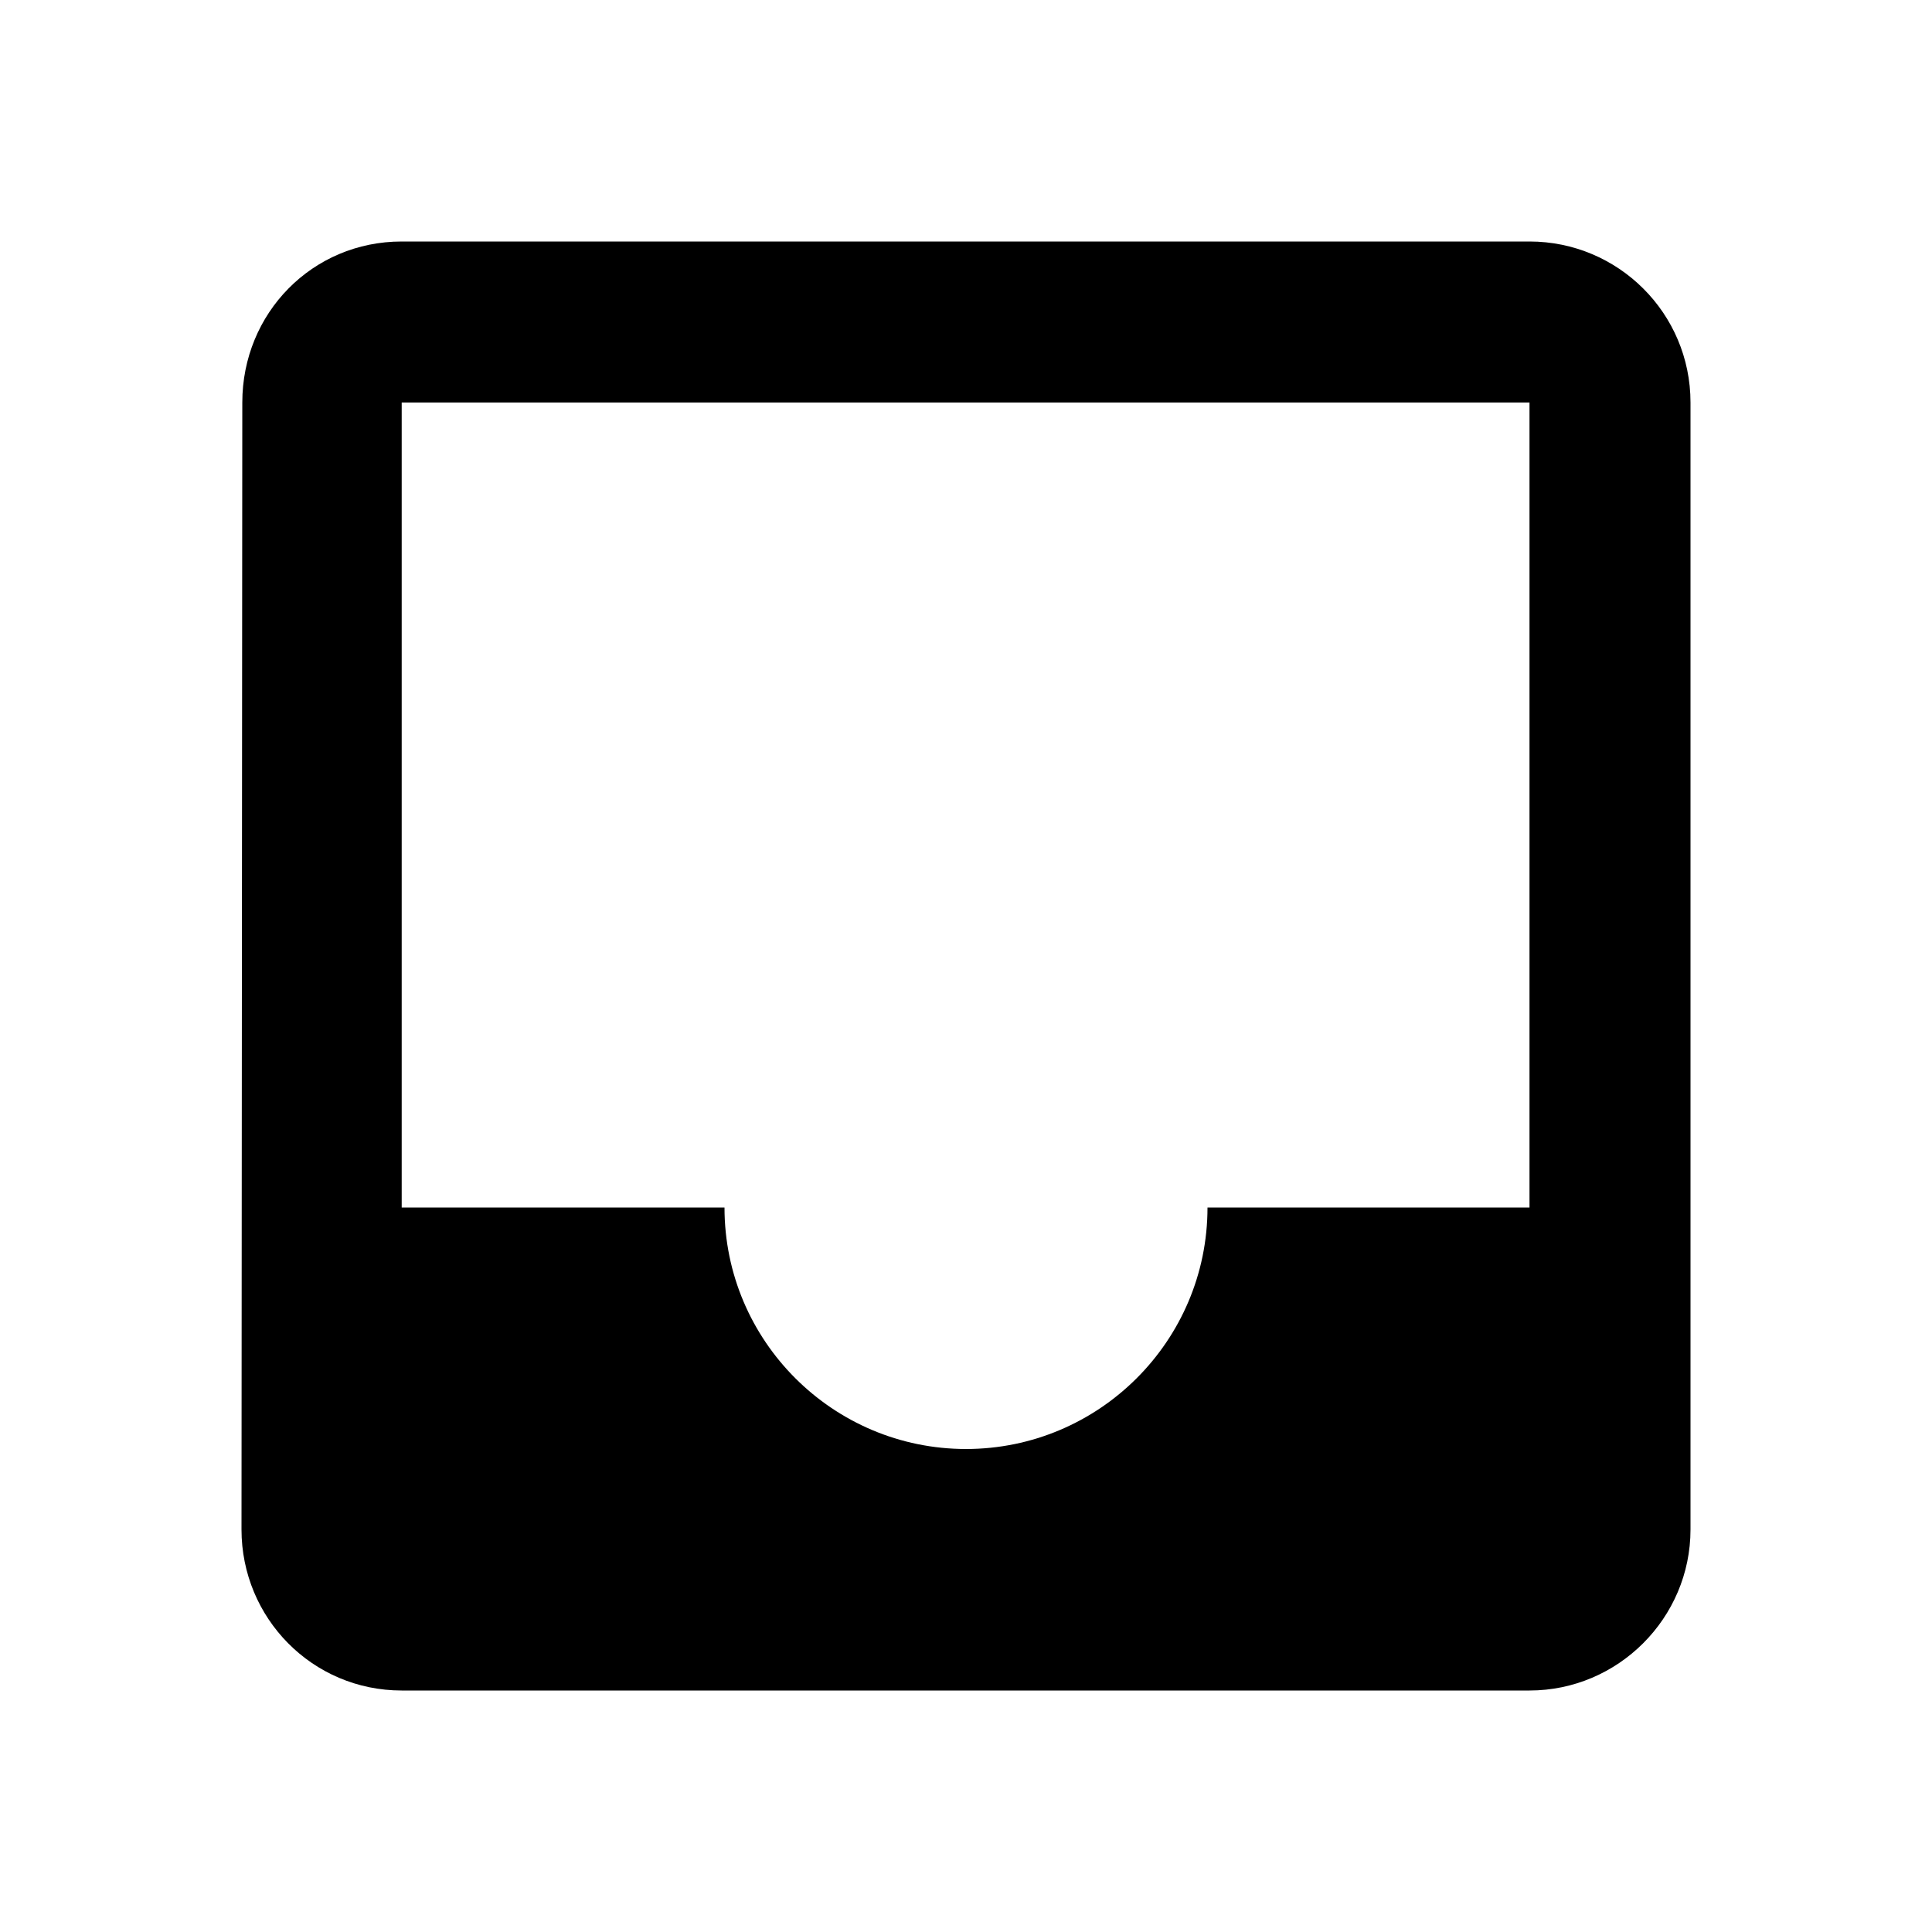
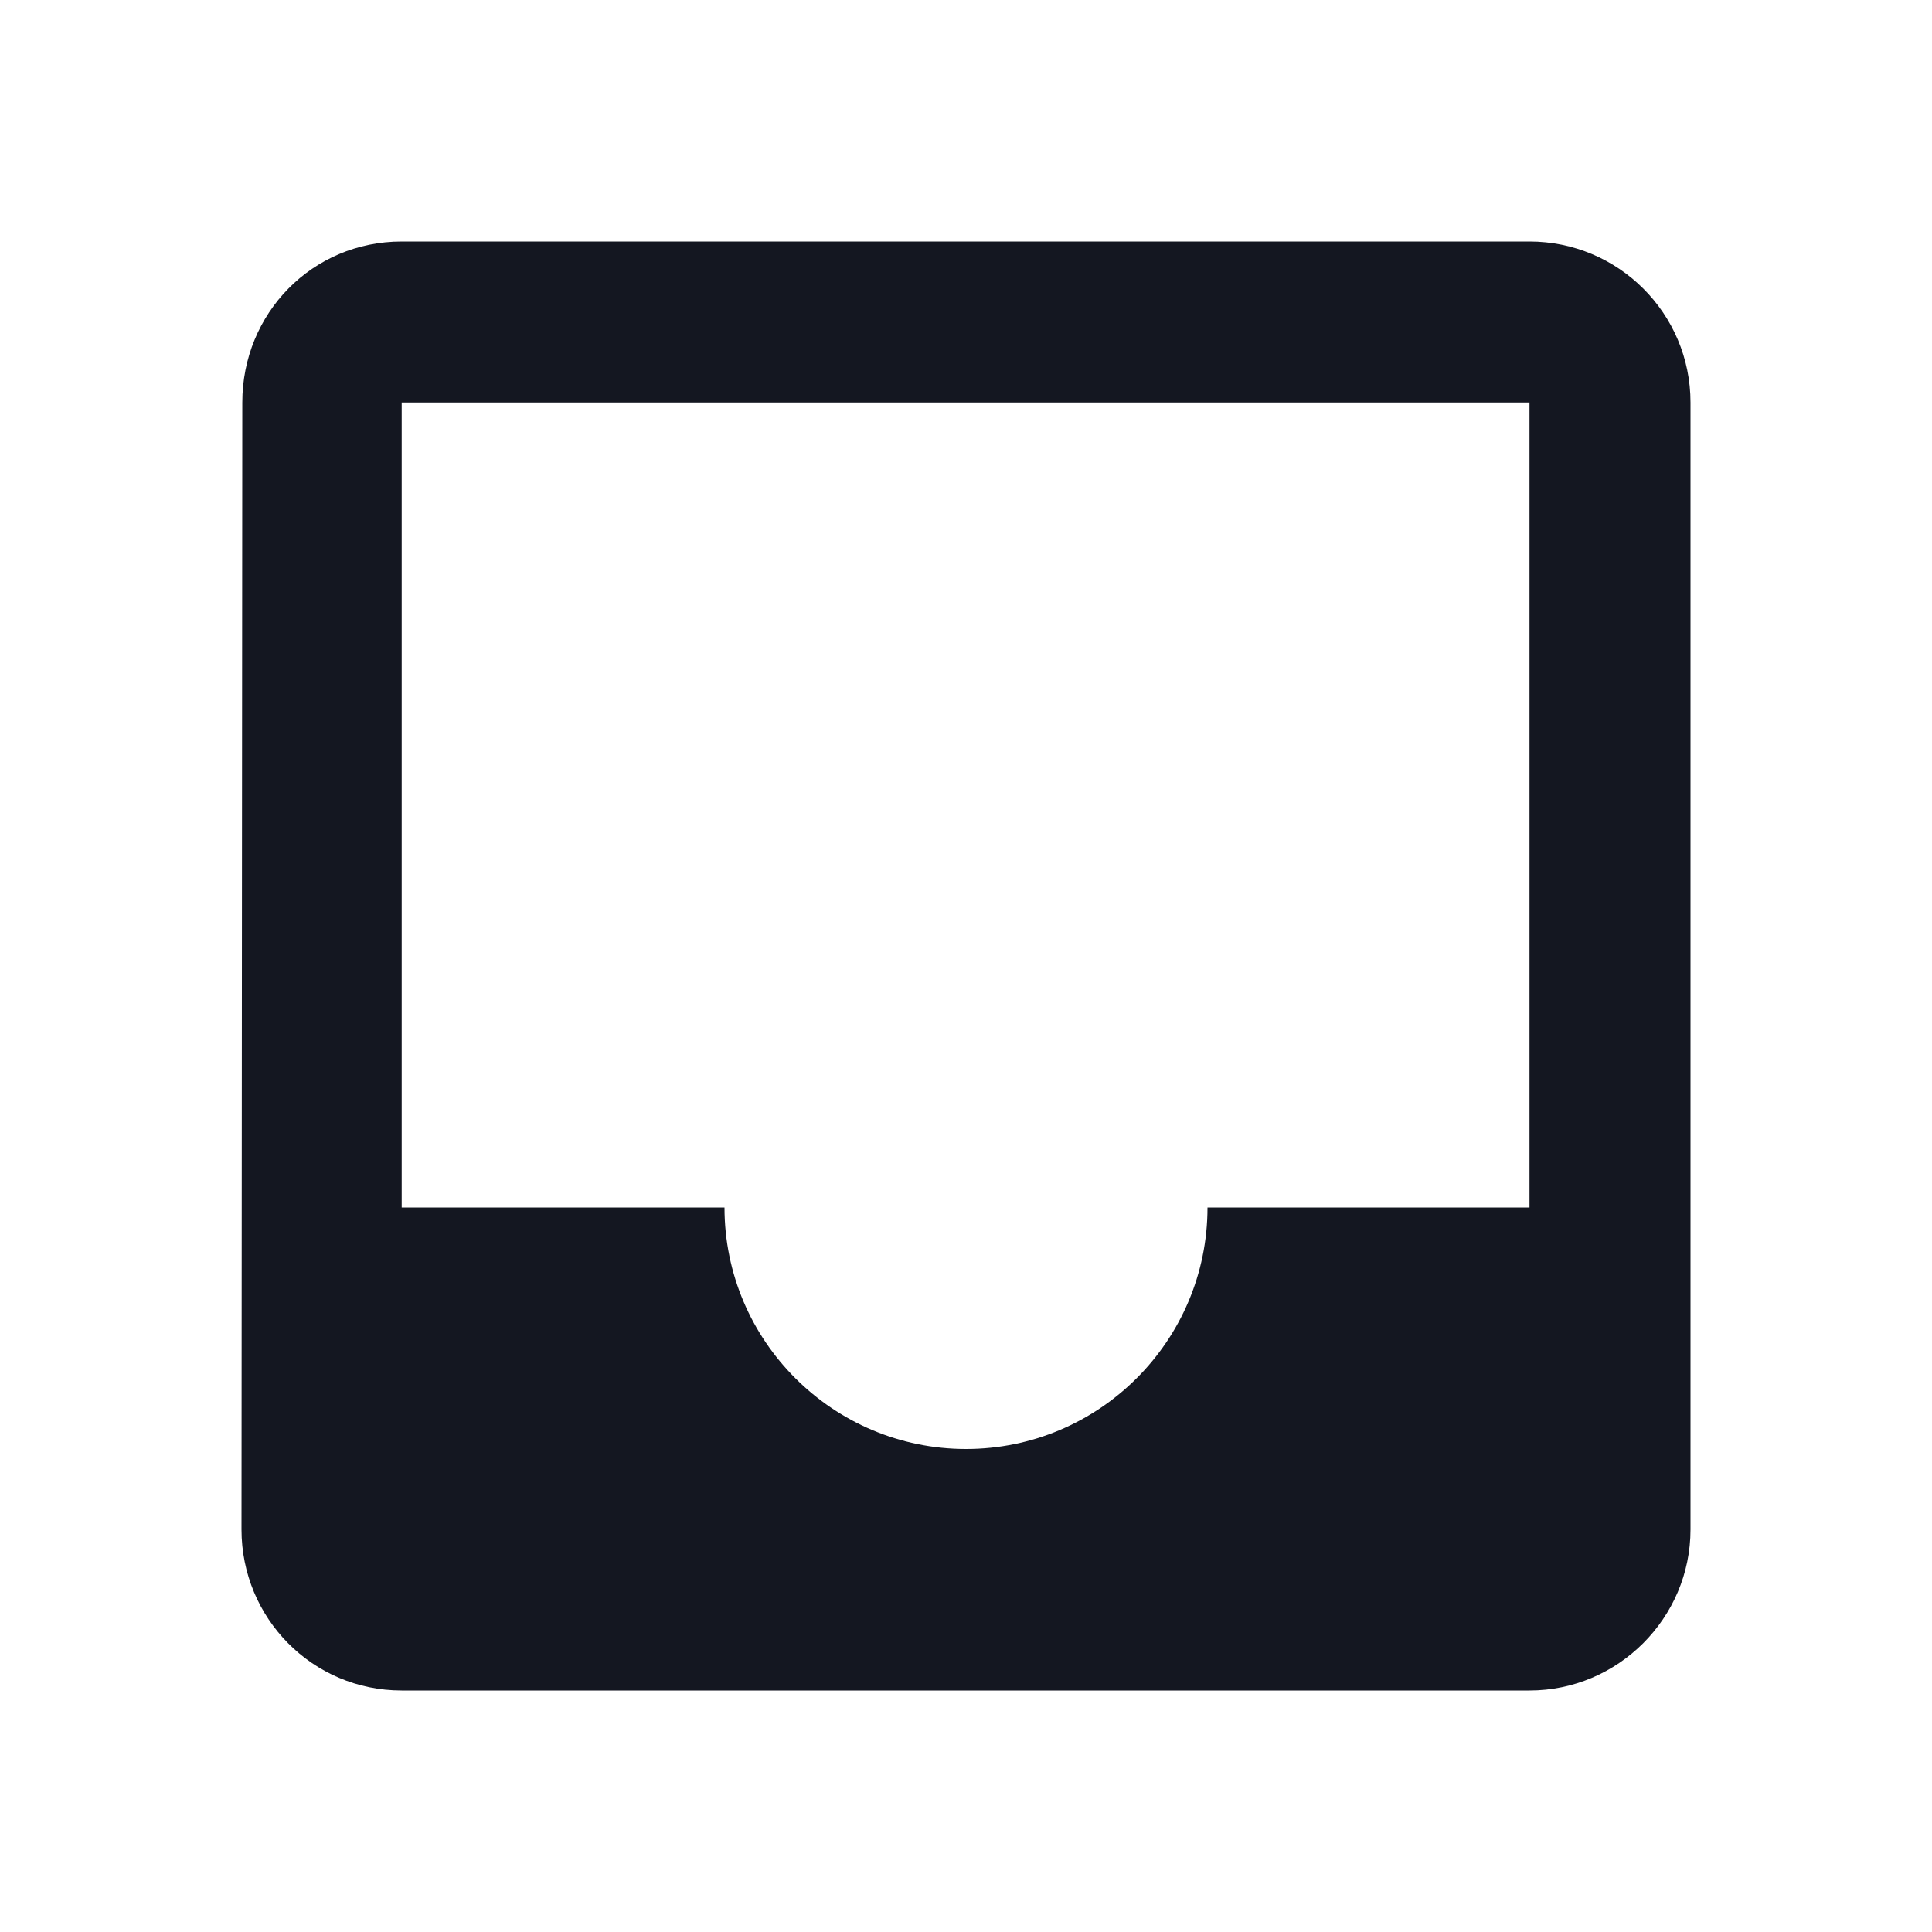
<svg xmlns="http://www.w3.org/2000/svg" width="24" height="24" viewBox="0 0 24 24" fill="none">
-   <path fill-rule="evenodd" clip-rule="evenodd" d="M4.99 3H19C20.1 3 21 3.89 21 5V19C21 20.1 20.1 21 19 21H4.99C3.88 21 3 20.1 3 19L3.01 5C3.01 3.89 3.88 3 4.99 3ZM15 15H19V5H4.99V15H9C9 16.66 10.35 18 12 18C13.65 18 15 16.66 15 15Z" fill="currentColor" />
+   <path fill-rule="evenodd" clip-rule="evenodd" d="M4.99 3H19C20.1 3 21 3.89 21 5V19C21 20.1 20.1 21 19 21H4.99C3.88 21 3 20.1 3 19L3.01 5C3.01 3.89 3.88 3 4.99 3ZM15 15H19V5H4.99V15H9C9 16.66 10.35 18 12 18C13.65 18 15 16.66 15 15Z" fill="#141721" />
</svg>
